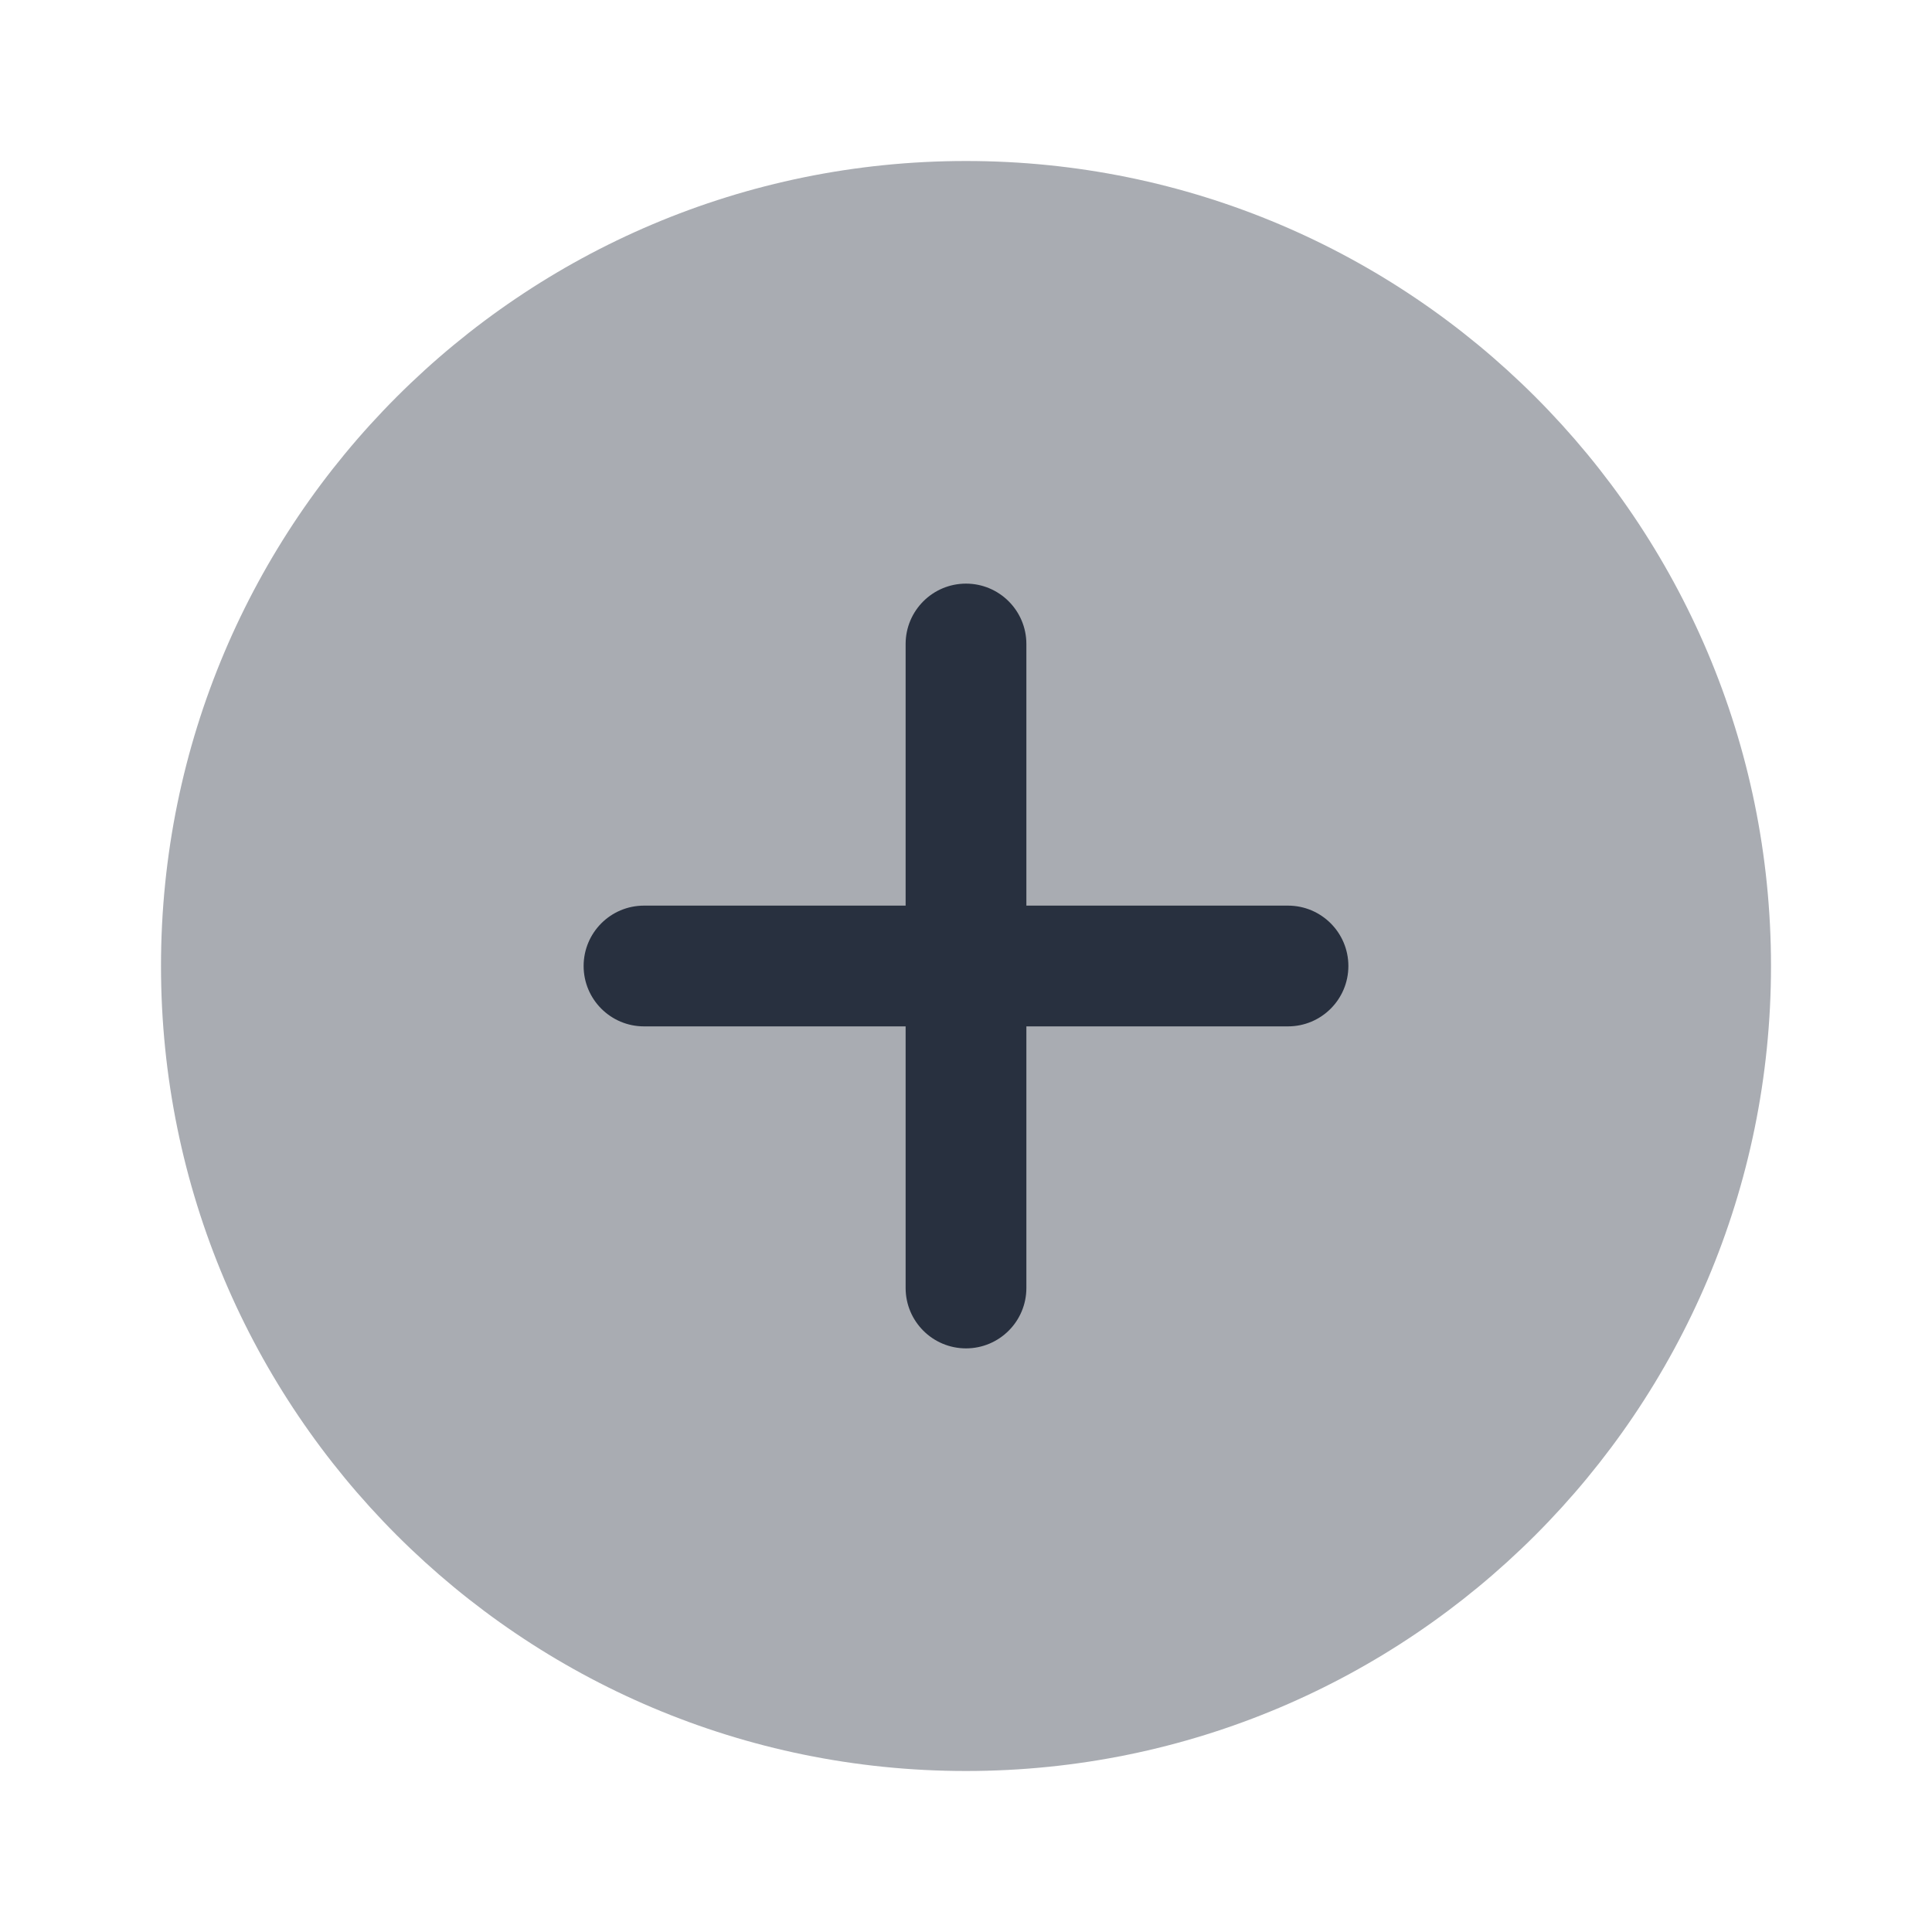
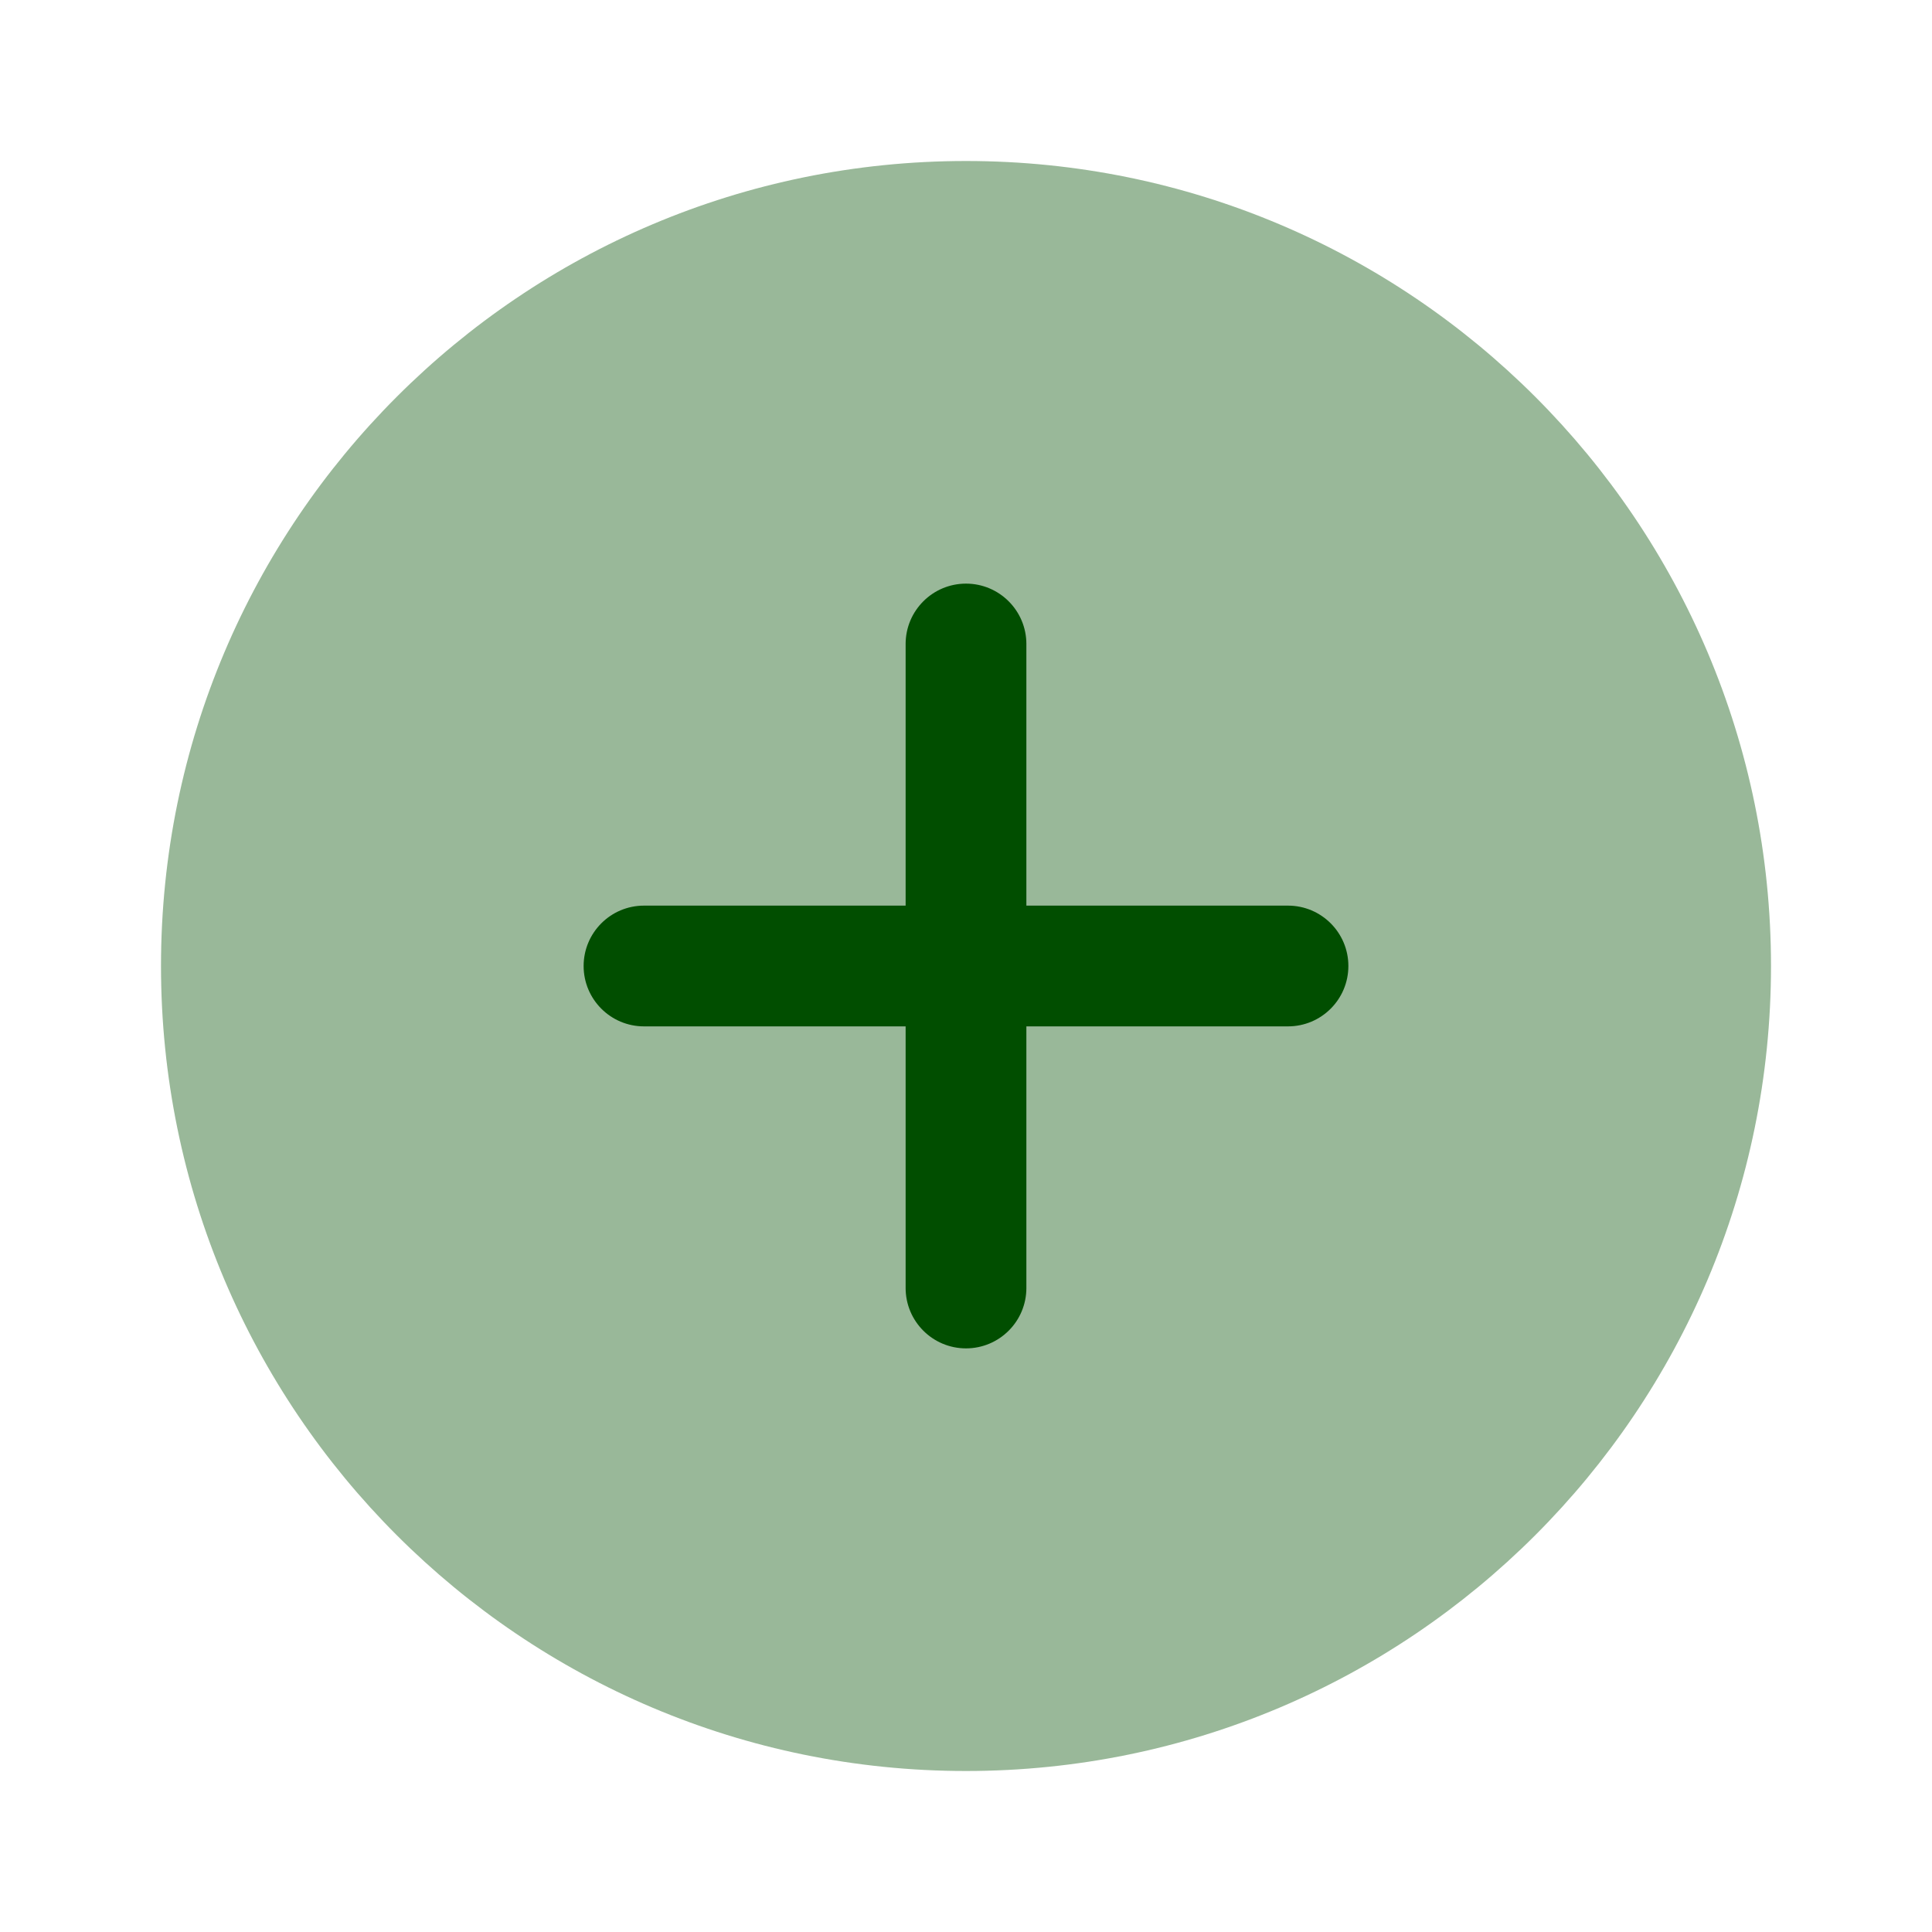
<svg xmlns="http://www.w3.org/2000/svg" width="24" height="24" viewBox="0 0 24 24" fill="none">
-   <path opacity="0.4" d="M22 12C22 17.523 17.523 22 12 22C6.477 22 2 17.523 2 12C2 6.477 6.477 2 12 2C17.523 2 22 6.477 22 12Z" fill="#28303F" />
-   <path fill-rule="evenodd" clip-rule="evenodd" d="M12.75 8C12.75 7.586 12.414 7.25 12 7.25C11.586 7.25 11.25 7.586 11.25 8V11.25H8C7.586 11.25 7.25 11.586 7.25 12C7.25 12.414 7.586 12.75 8 12.75H11.25V16C11.25 16.414 11.586 16.75 12 16.75C12.414 16.75 12.75 16.414 12.75 16V12.75H16C16.414 12.75 16.75 12.414 16.75 12C16.75 11.586 16.414 11.25 16 11.25H12.75V8Z" fill="#28303F" />
+   <path opacity="0.4" d="M22 12C22 17.523 17.523 22 12 22C6.477 22 2 17.523 2 12C2 6.477 6.477 2 12 2C17.523 2 22 6.477 22 12Z" fill="#014E00" />
+   <path fill-rule="evenodd" clip-rule="evenodd" d="M12.75 8C12.75 7.586 12.414 7.25 12 7.25C11.586 7.25 11.25 7.586 11.25 8V11.25H8C7.586 11.25 7.25 11.586 7.25 12C7.25 12.414 7.586 12.75 8 12.75H11.25V16C11.25 16.414 11.586 16.75 12 16.75C12.414 16.75 12.75 16.414 12.75 16V12.75H16C16.414 12.75 16.75 12.414 16.75 12C16.75 11.586 16.414 11.25 16 11.25H12.75V8Z" fill="#014E00" />
</svg>
